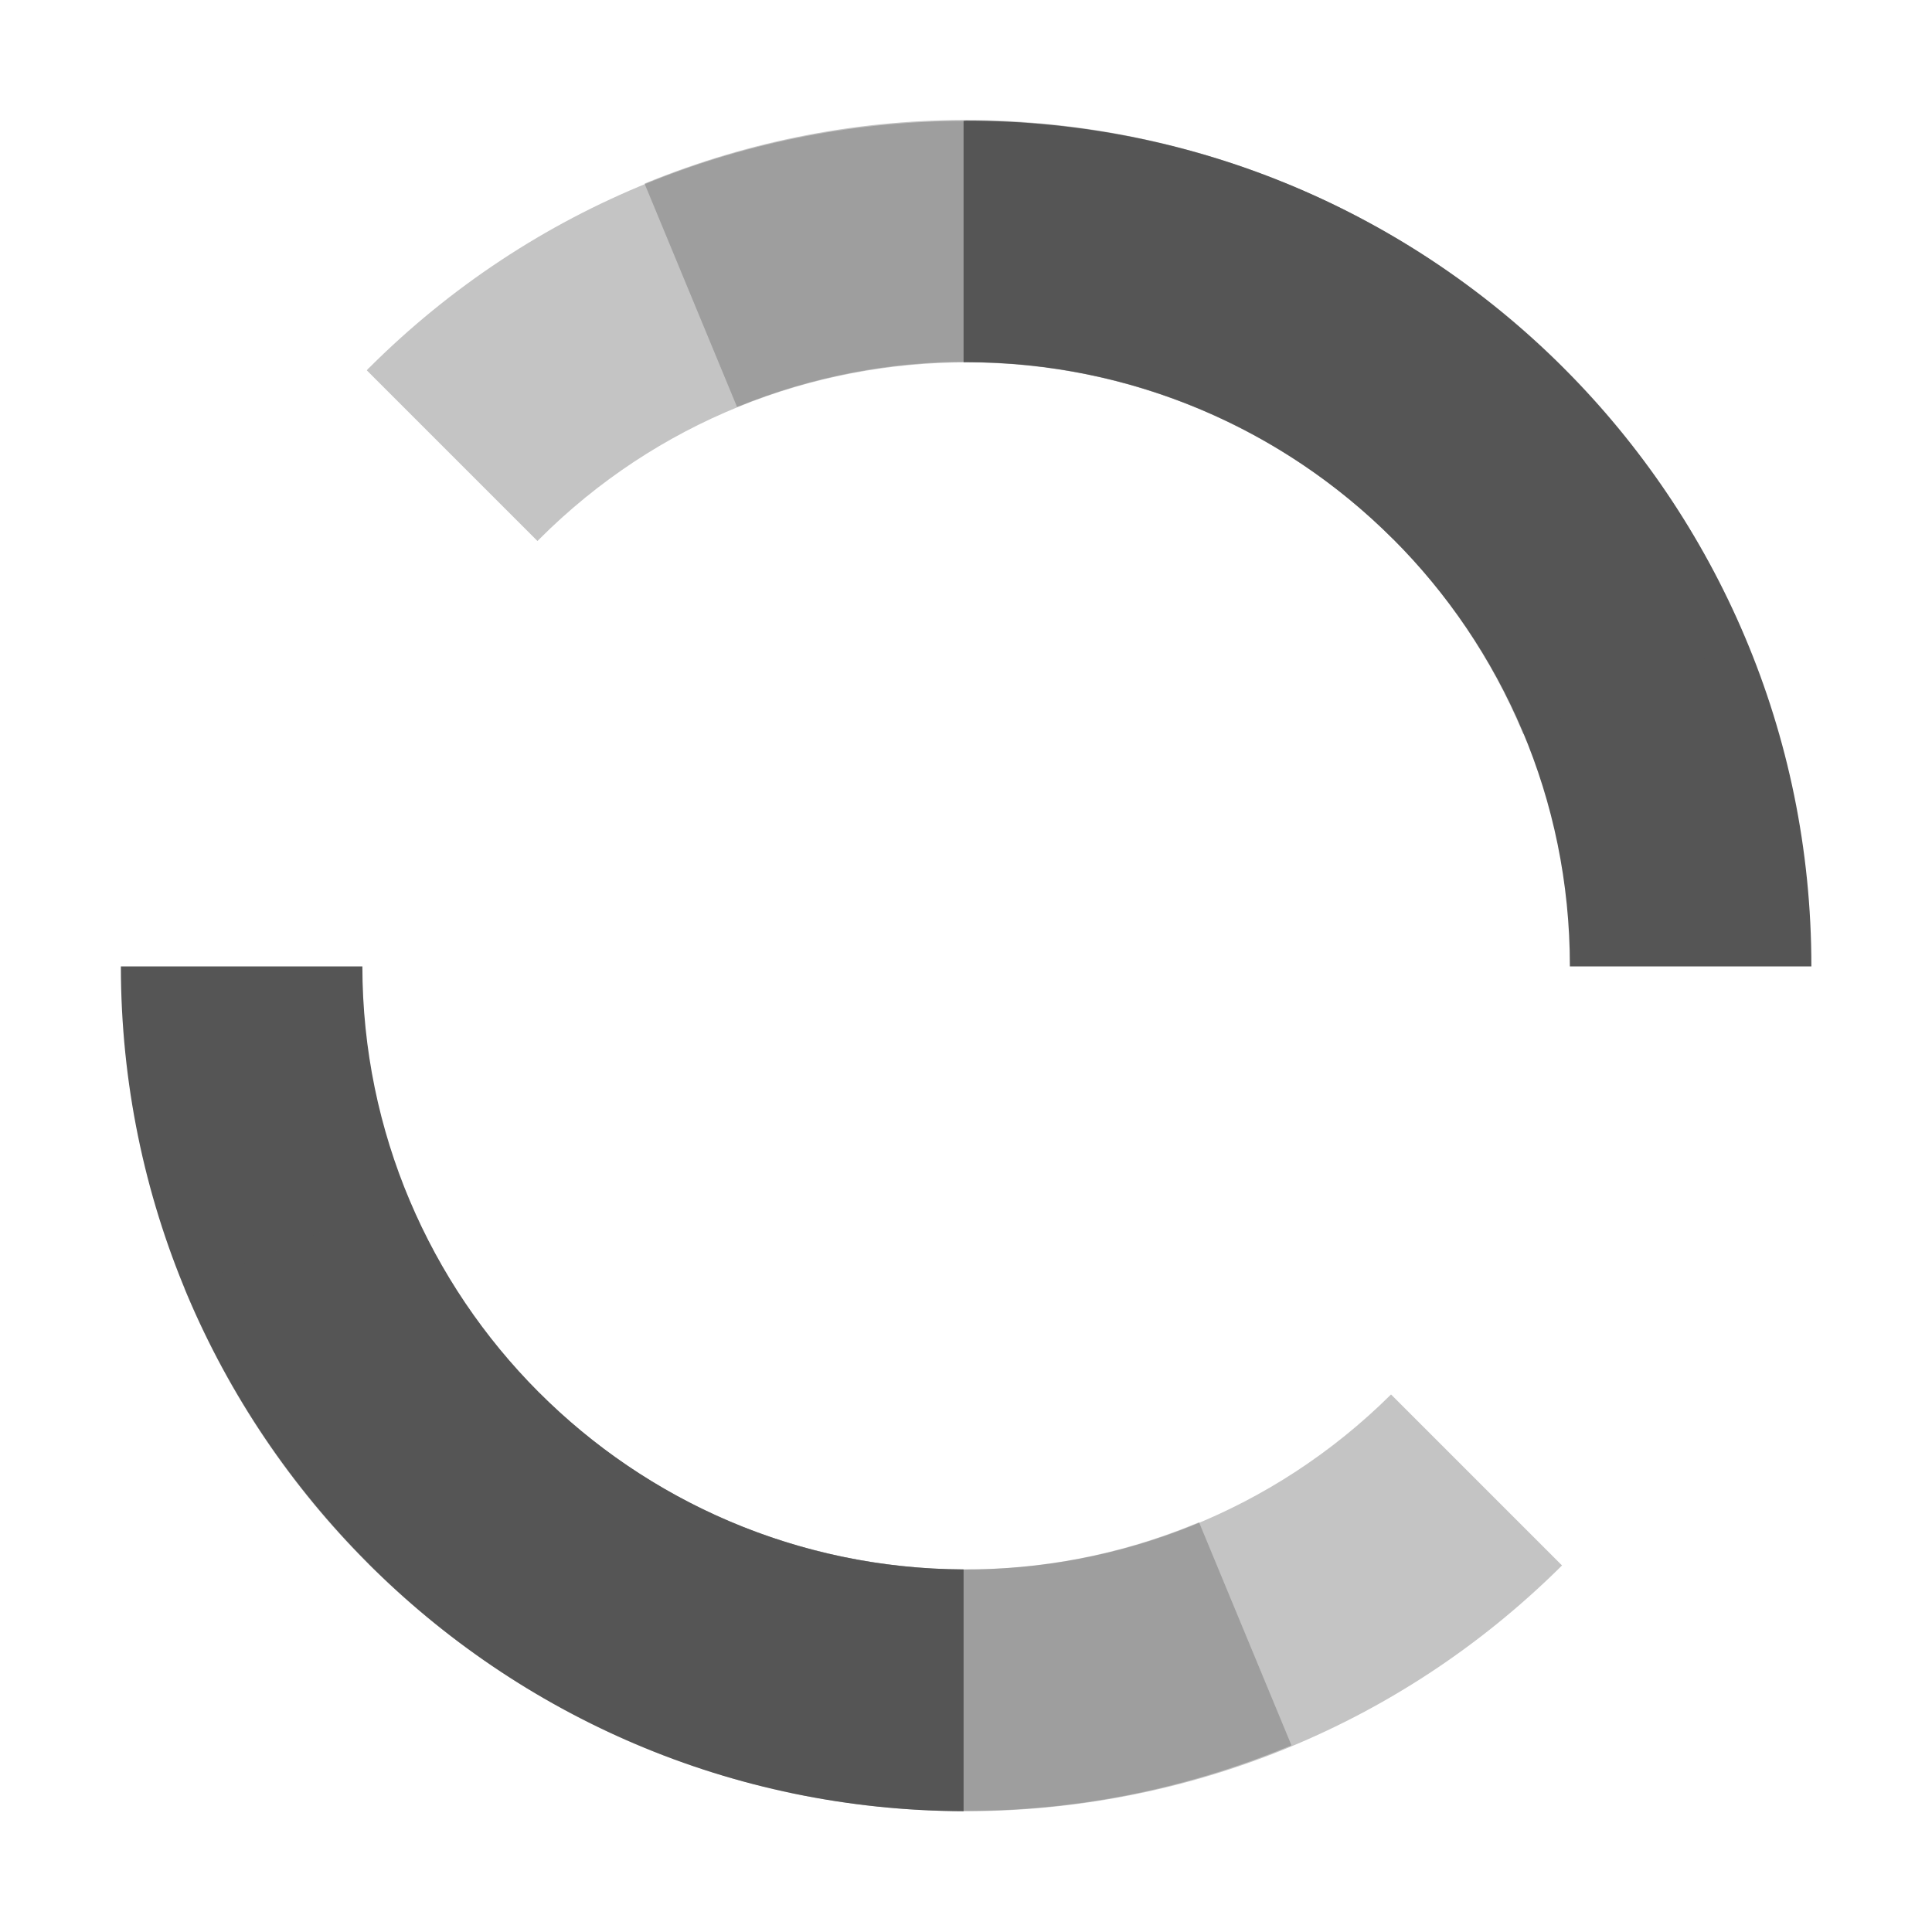
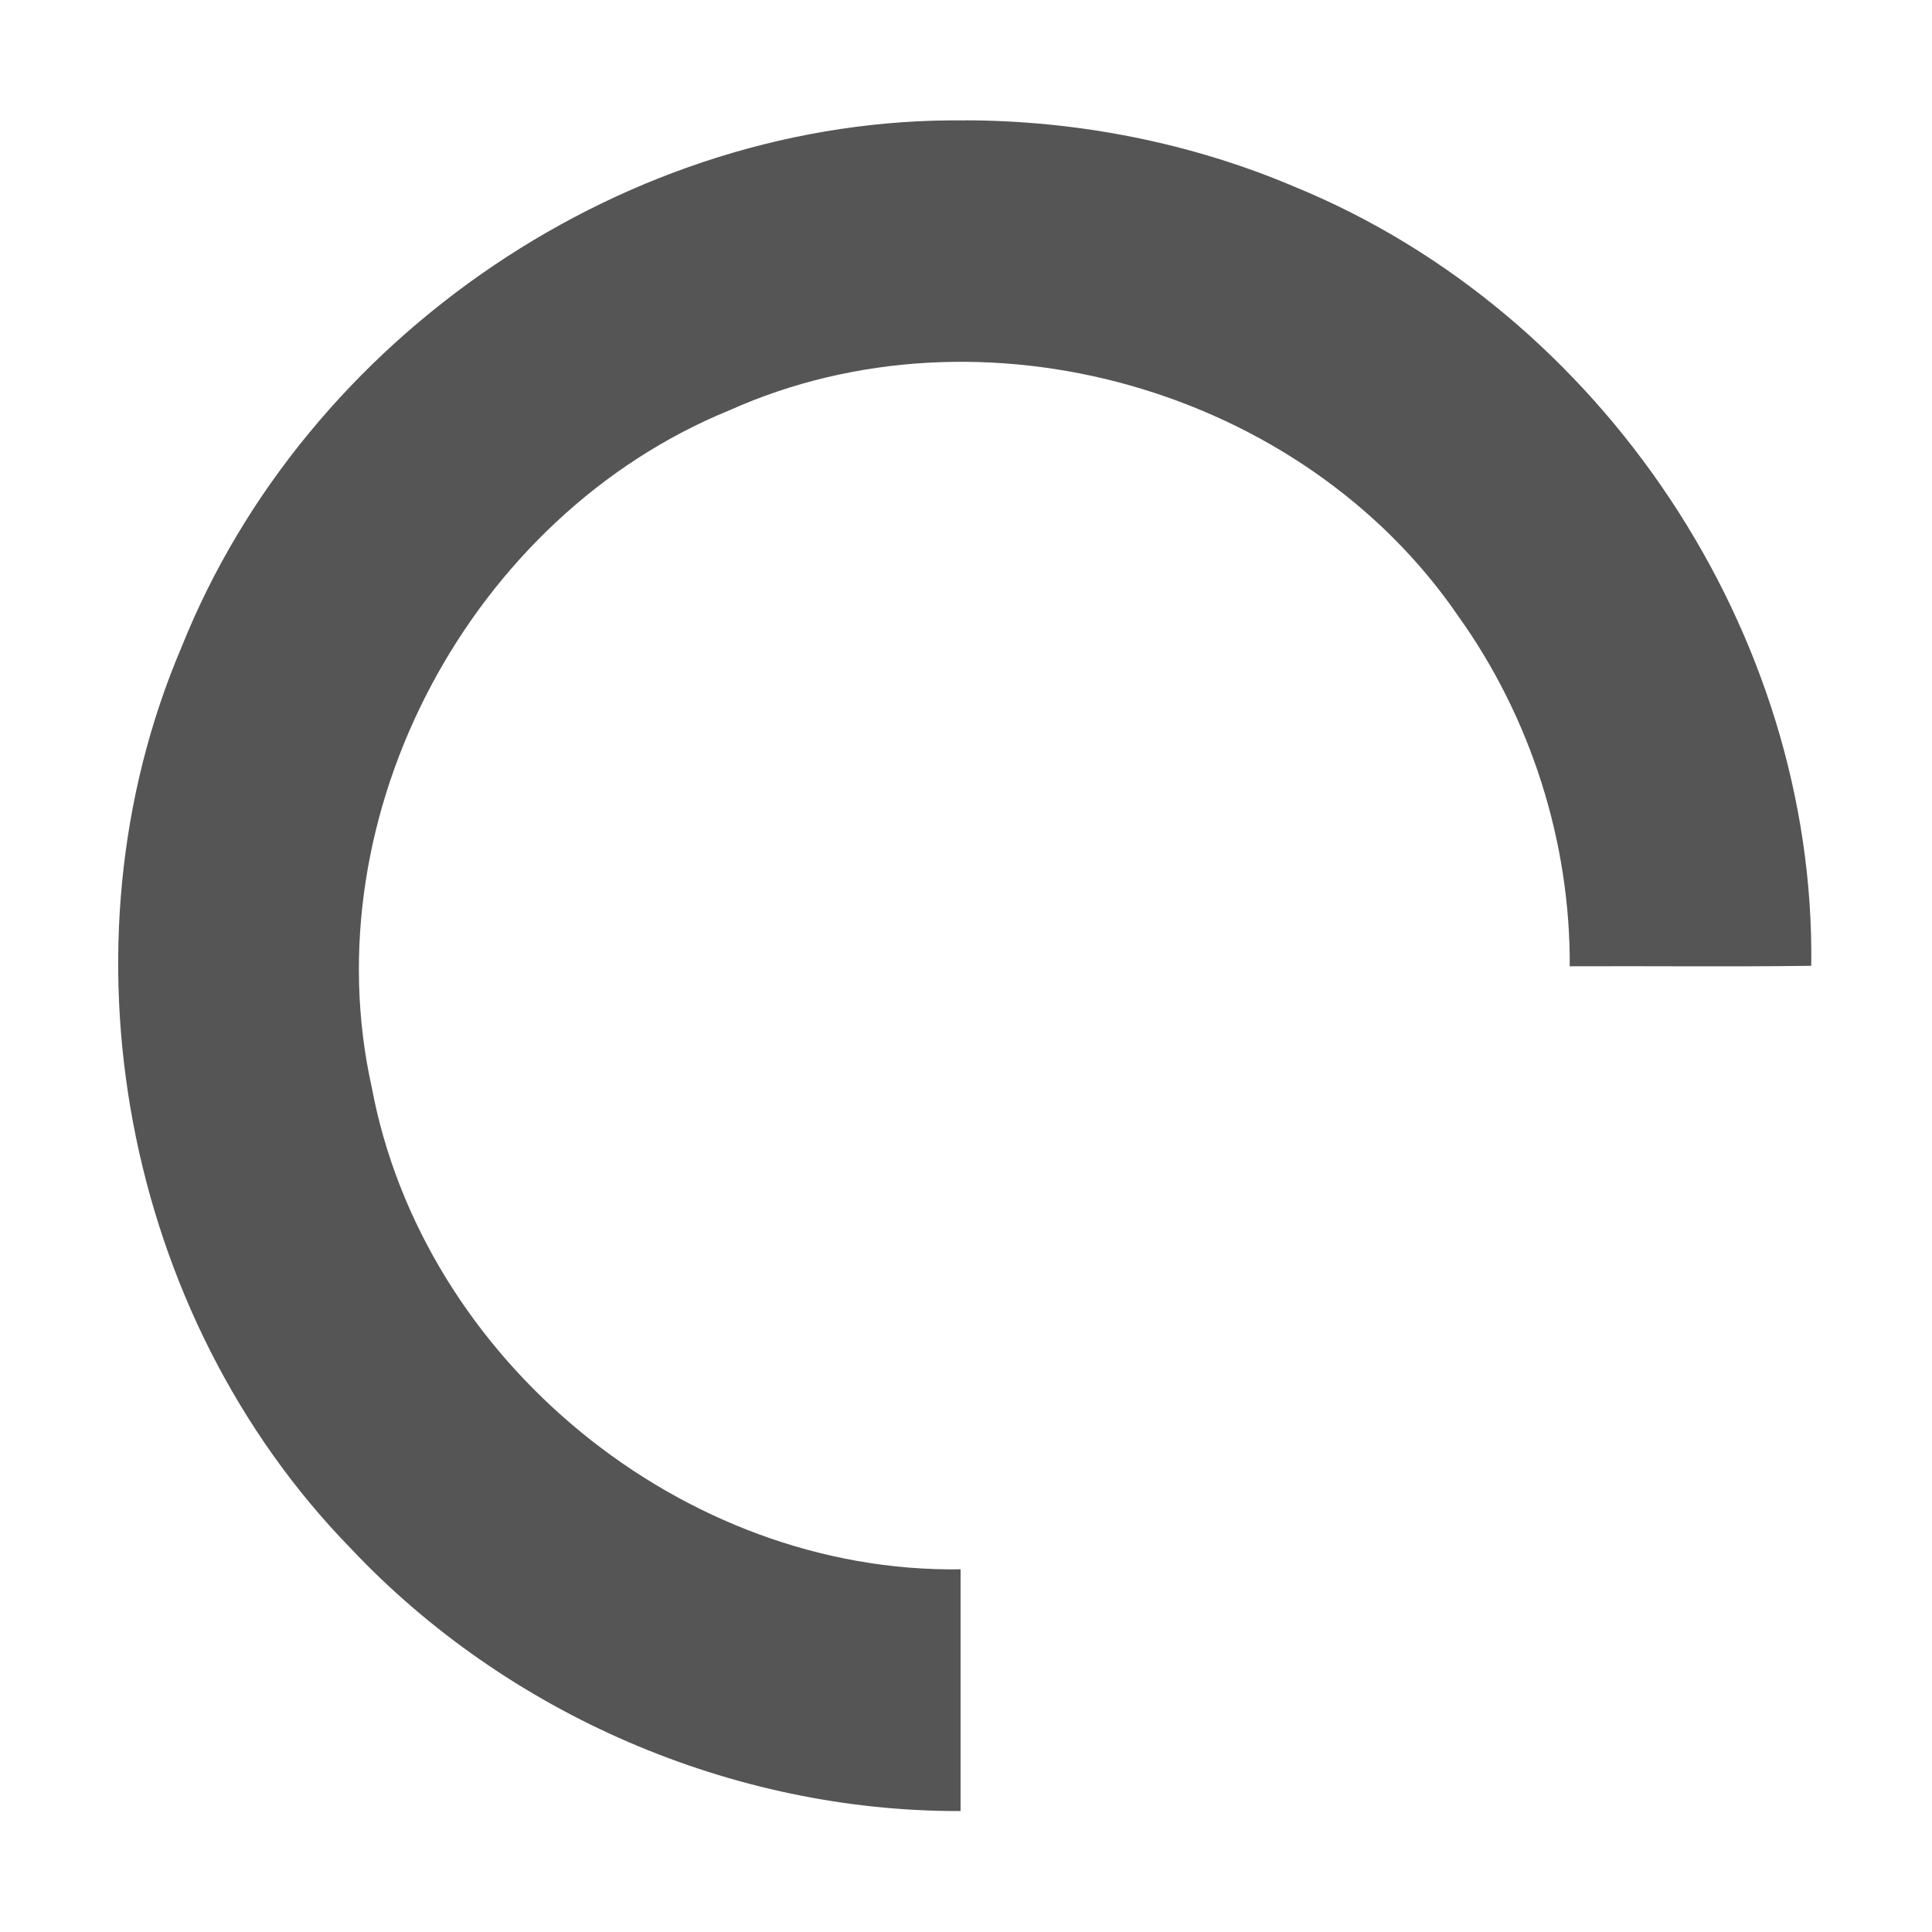
<svg xmlns="http://www.w3.org/2000/svg" xmlns:ns1="http://www.openswatchbook.org/uri/2009/osb" height="16" id="svg7384" style="enable-background:new" version="1.1" width="16">
  <defs id="defs7386">
    <linearGradient id="linearGradient5606" ns1:paint="solid">
      <stop id="stop5608" offset="0" style="stop-color:#000000;stop-opacity:1;" />
    </linearGradient>
    <filter id="filter7554" style="color-interpolation-filters:sRGB">
      <feBlend id="feBlend7556" in2="BackgroundImage" mode="darken" />
    </filter>
  </defs>
  <g id="layer9" style="display:inline" transform="translate(-525.021,275.0034)">
-     <path d="m 533.022,-274.004 a 7,7 0 0 0 -0.021,0.002 l 0,1.998 a 5,5 0 0 1 0.021,0 5,5 0 0 1 5,5 5,5 0 0 1 0,0.004 l 2,0 a 7,7 0 0 0 0,-0.004 7,7 0 0 0 -7,-7 z m -7,7.004 a 7,7 0 0 0 6.979,6.996 l 0,-2.002 A 5,5 0 0 1 528.022,-267 l -2,0 z" id="path10457" style="opacity:1;fill:#555555;fill-opacity:1;stroke:none;stroke-opacity:1" />
-     <path d="m 535.697,-260.54 a 7,7 0 0 0 0.019,-0.01 l -0.765,-1.846 a 5,5 0 0 1 -0.02,0.008 5,5 0 0 1 -6.533,-2.706 5,5 0 0 1 -0.002,-0.004 l -1.848,0.765 a 7,7 0 0 0 0.002,0.004 7,7 0 0 0 9.146,3.788 z m 3.787,-9.15 a 7,7 0 0 0 -9.125,-3.793 l 0.766,1.85 a 5,5 0 0 1 6.511,2.709 l 1.848,-0.765 z" id="path6515" style="opacity:0.35;fill:#555555;fill-opacity:1;stroke:none;stroke-opacity:1" />
-     <path d="m 528.072,-271.953 a 7,7 0 0 0 -0.013,0.017 l 1.413,1.413 a 5,5 0 0 1 0.015,-0.015 5,5 0 0 1 7.071,0 5,5 0 0 1 0.003,0.002 l 1.414,-1.414 a 7,7 0 0 0 -0.003,-0.002 7,7 0 0 0 -9.899,-1e-5 z m 0.003,9.902 a 7,7 0 0 0 9.882,0.012 l -1.416,-1.416 a 5,5 0 0 1 -7.052,-0.011 l -1.414,1.414 z" id="path6518" style="opacity:0.35;fill:#555555;fill-opacity:1;stroke:none;stroke-opacity:1" />
+     <path d="m 533.014,-274.006 c -2.786,-0.035 -5.459,1.782 -6.49,4.363 -1.057,2.479 -0.479,5.534 1.401,7.462 1.294,1.374 3.163,2.182 5.051,2.176 0,-0.667 0,-1.335 0,-2.002 -2.3,0.035 -4.453,-1.731 -4.876,-3.99 -0.504,-2.261 0.822,-4.736 2.963,-5.609 2.087,-0.935 4.745,-0.182 6.036,1.707 0.6,0.839 0.927,1.867 0.922,2.898 0.665,-0.003 1.341,0.005 2,-0.004 0.038,-2.753 -1.731,-5.407 -4.275,-6.45 -0.861,-0.367 -1.801,-0.55 -2.733,-0.552 z" id="path10457" style="opacity:1;fill:#555555;fill-opacity:1;stroke:none;stroke-opacity:1" />
  </g>
  <g id="layer10" style="display:inline;filter:url(#filter7554)" transform="translate(-525.021,275.0034)" />
  <g id="layer1" style="display:inline" transform="translate(-284.0208,-341.9966)" />
  <g id="layer14" style="display:inline" transform="translate(-525.021,275.0034)" />
  <g id="layer15" style="display:inline" transform="translate(-525.021,275.0034)" />
  <g id="g71291" style="display:inline" transform="translate(-525.021,275.0034)" />
  <g id="layer2" style="display:inline" transform="translate(-284.0208,-191.9966)" />
  <g id="g6058" style="display:inline" transform="translate(-284.0208,-191.9966)" />
  <g id="layer12" style="display:inline" transform="translate(-525.021,275.0034)" />
</svg>
